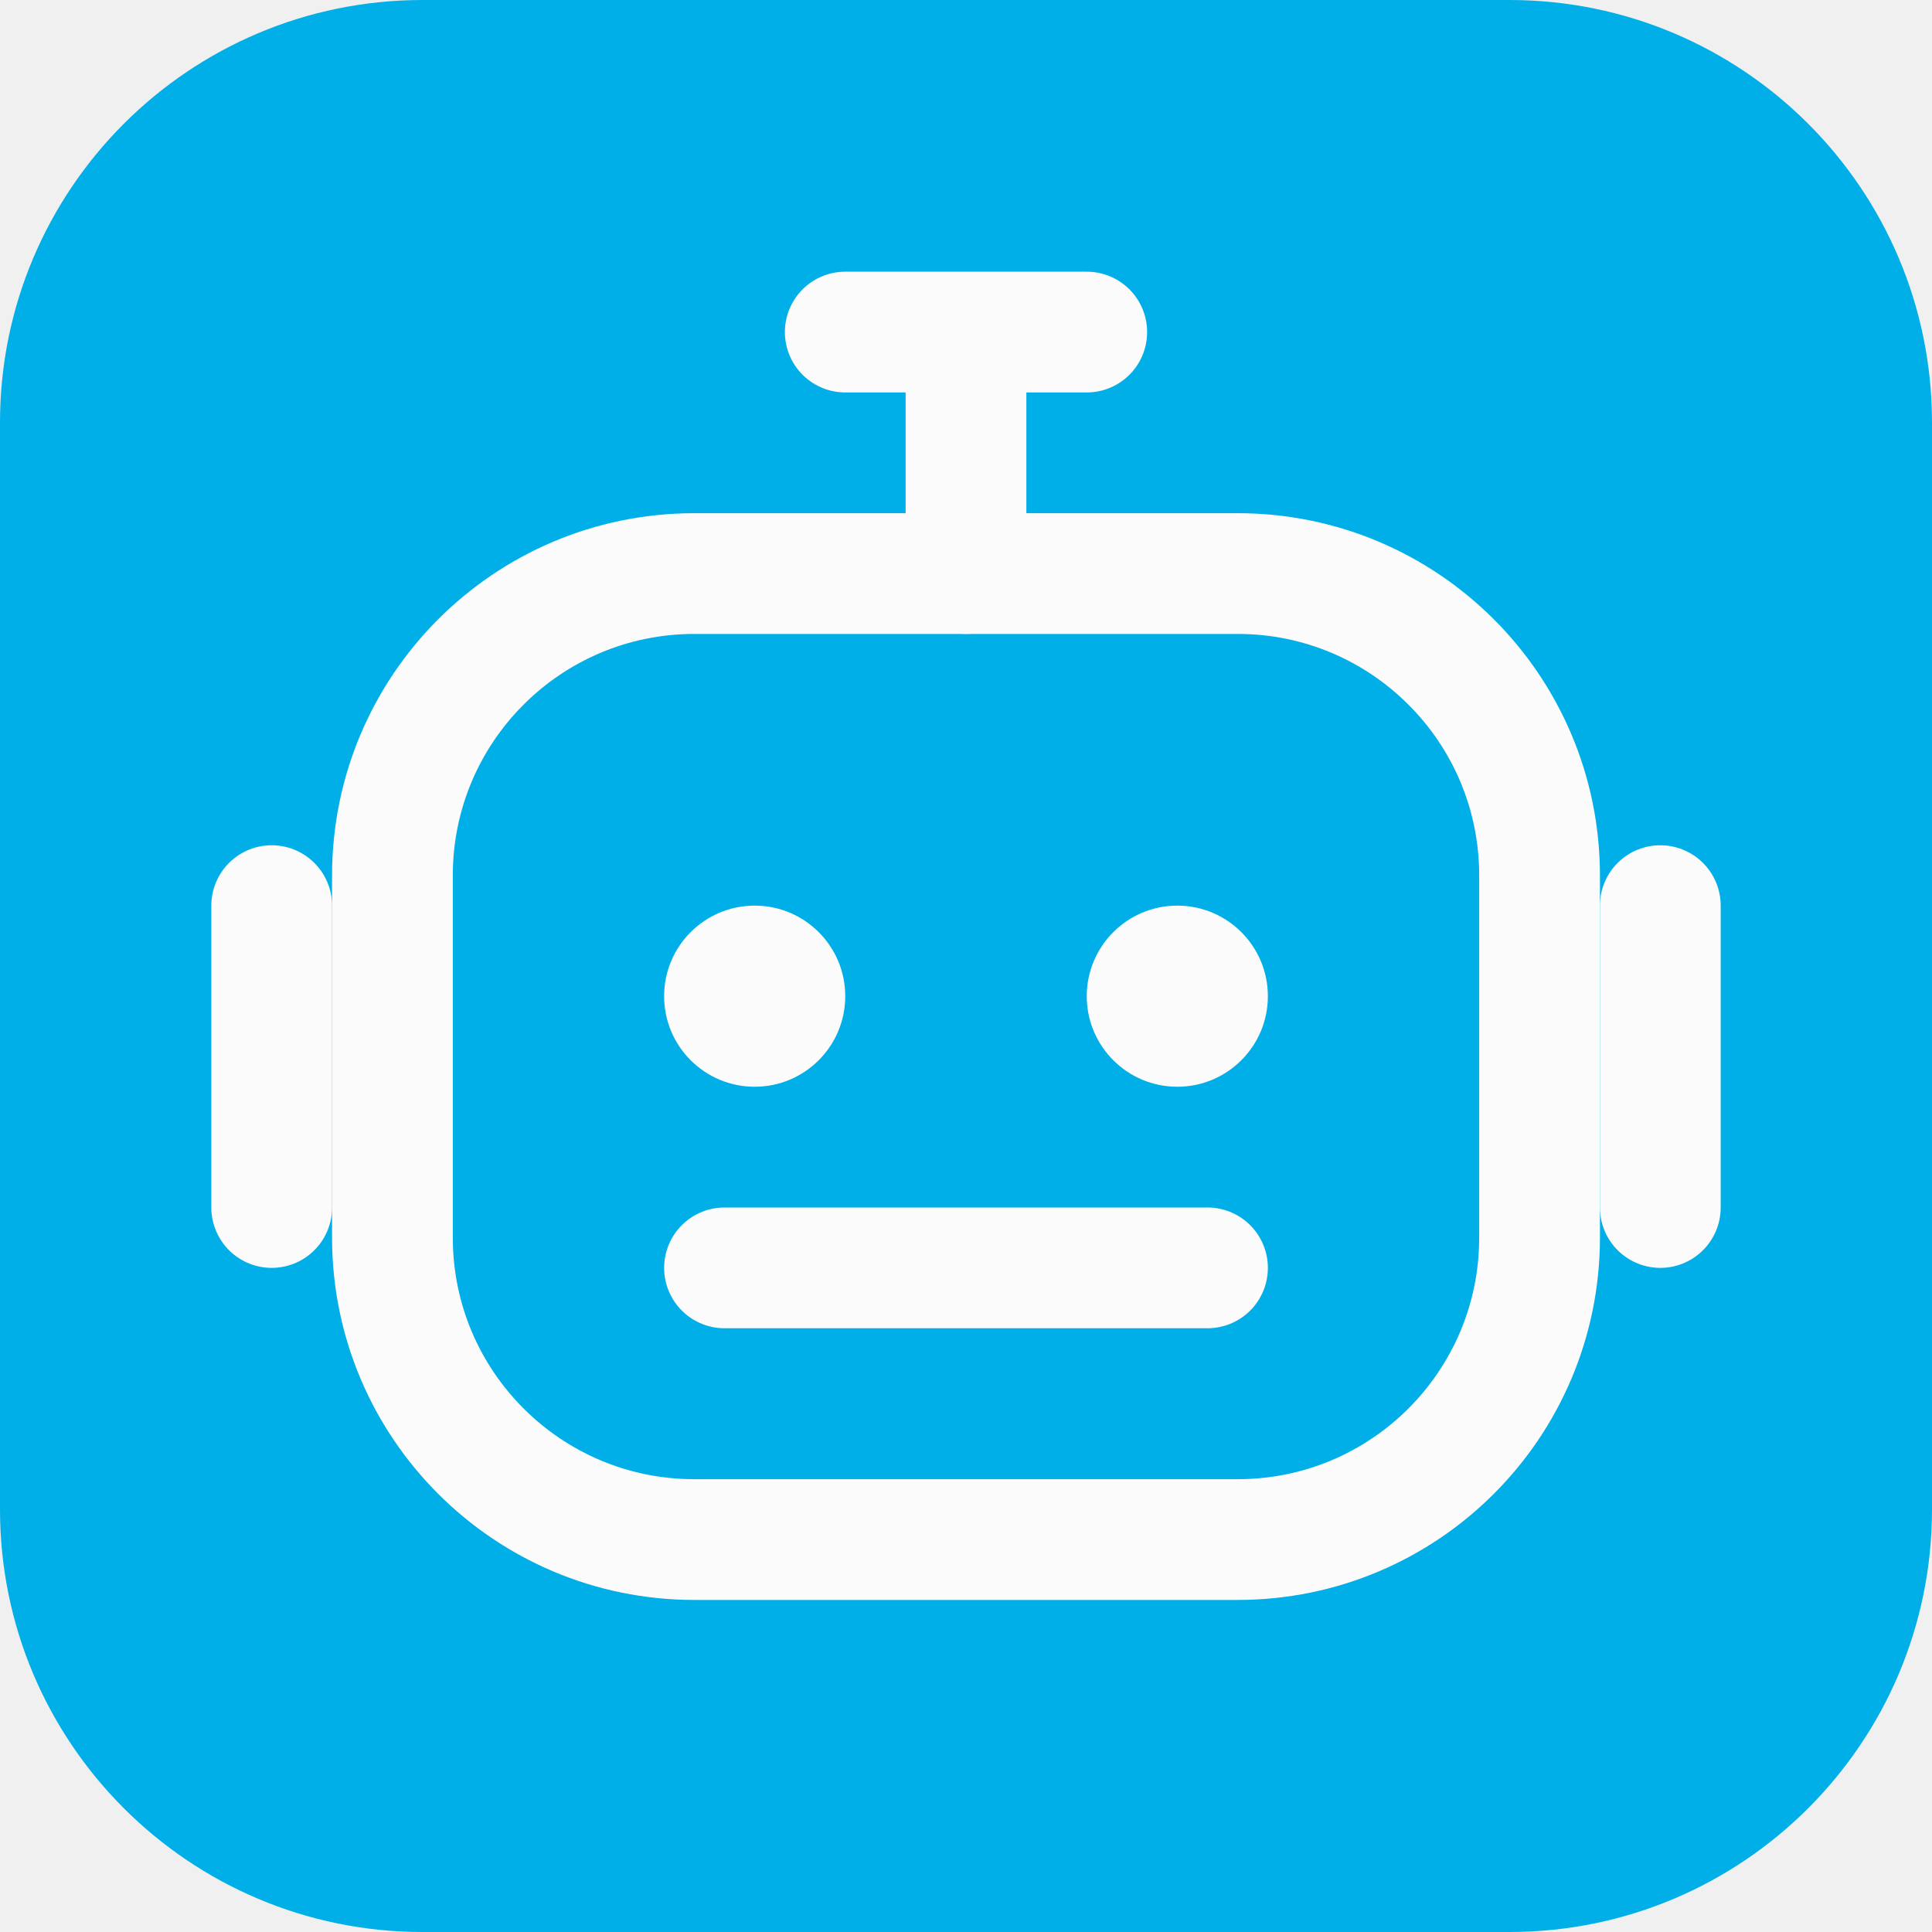
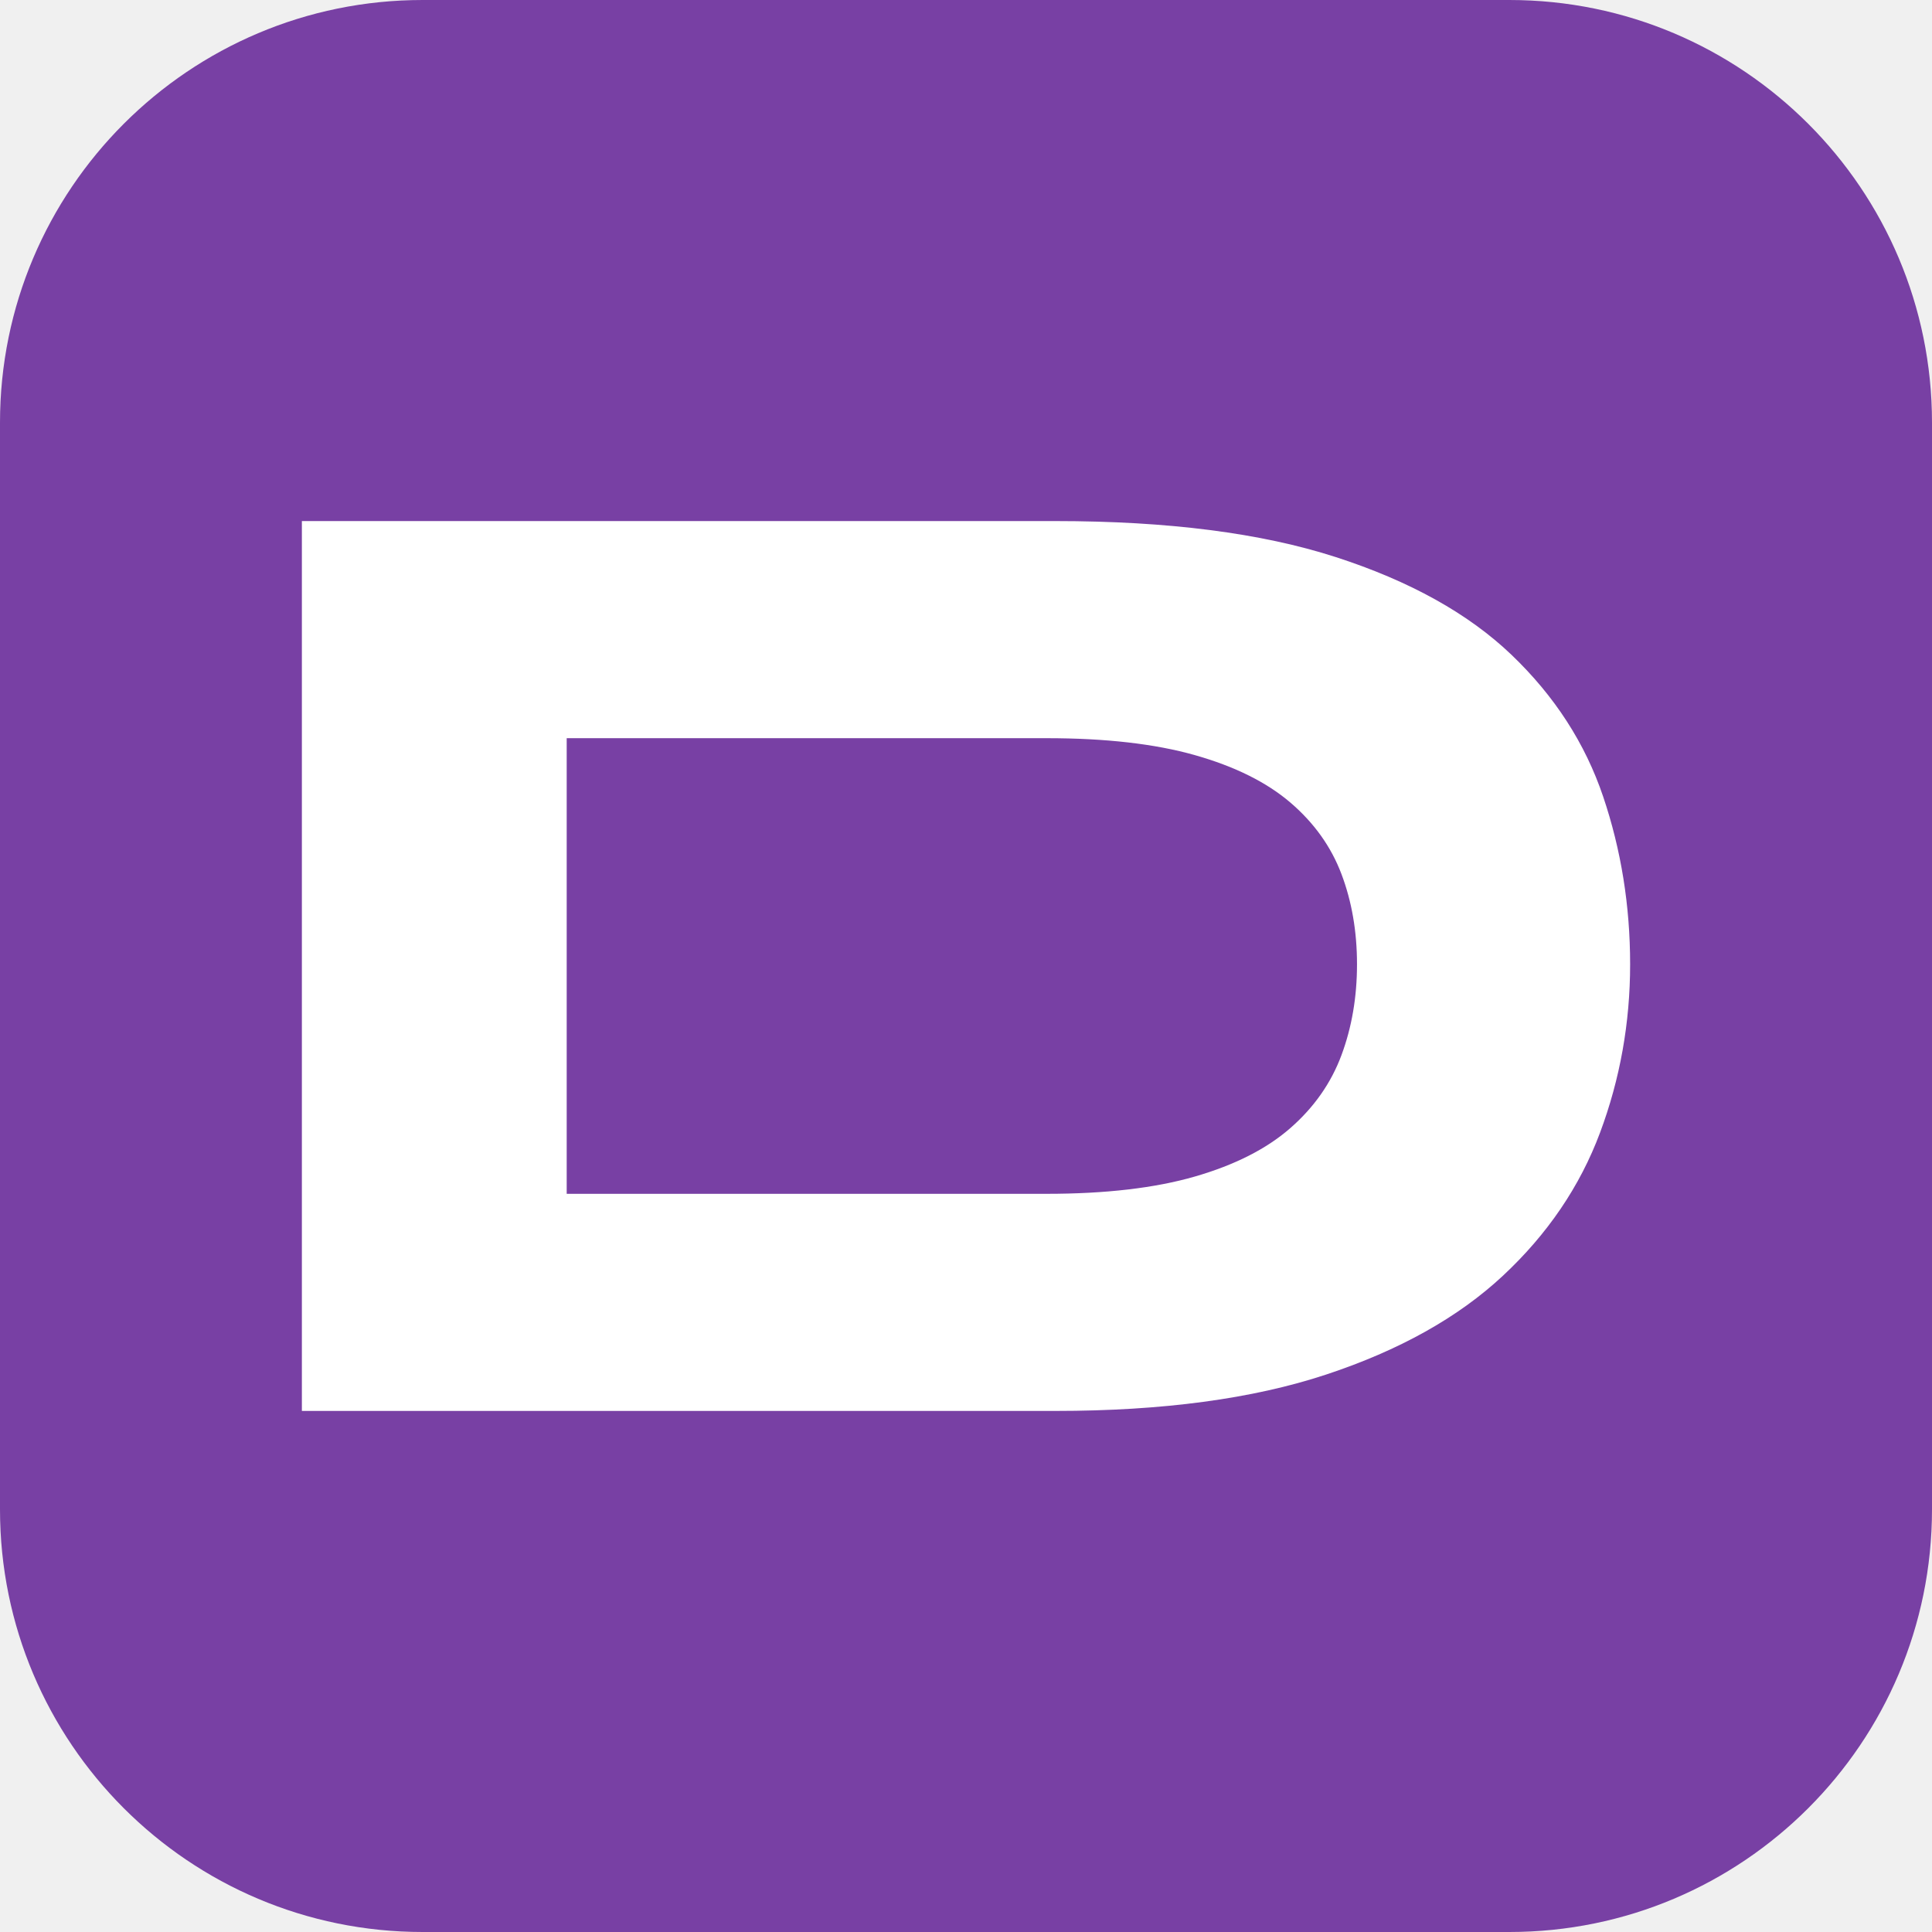
<svg xmlns="http://www.w3.org/2000/svg" viewBox="0 0 64 64">
-   <rect width="64" height="64" rx="14" fill="#00afe8" />
-   <path d="M32 11v8m-4-8h8" stroke="#fbfbfb" stroke-width="4" stroke-linecap="round" />
-   <rect x="13" y="19" width="38" height="32" rx="10" fill="none" stroke="#fbfbfb" stroke-width="4" />
-   <circle cx="25" cy="33" r="3" fill="#fbfbfb" />
-   <circle cx="39" cy="33" r="3" fill="#fbfbfb" />
-   <path d="M24 42h16M9 30v10m46-10v10" stroke="#fbfbfb" stroke-width="4" stroke-linecap="round" />
+   <rect width="64" height="64" rx="14" fill="#7840a4" />
+   <g fill="#ffffff" transform="translate(6.633085 46.7389) scale(0.04580857)">
+     <path d="M618.515 -643.5Q740.517 -643.5 821.017 -617.5Q901.518 -591.5 948.268 -546.75Q995.019 -502 1014.519 -444.25Q1034.019 -386.5 1034.019 -323Q1034.019 -259.5 1012.269 -201.25Q990.518 -143 942.018 -97.75Q893.518 -52.5 814.017 -26.25Q734.516 0.0 618.515 0.0H73.5V-643.5ZM265.005 -157.004H612.015Q676.014 -157.004 719.264 -169.503Q762.514 -182.003 788.263 -204.502Q814.013 -227.002 825.263 -257.251Q836.513 -287.5 836.513 -323Q836.513 -358.499 825.263 -388.249Q814.013 -417.998 788.263 -439.997Q762.514 -461.997 719.264 -474.246Q676.014 -486.496 612.015 -486.496H265.005Z" />
+   </g>
</svg>
